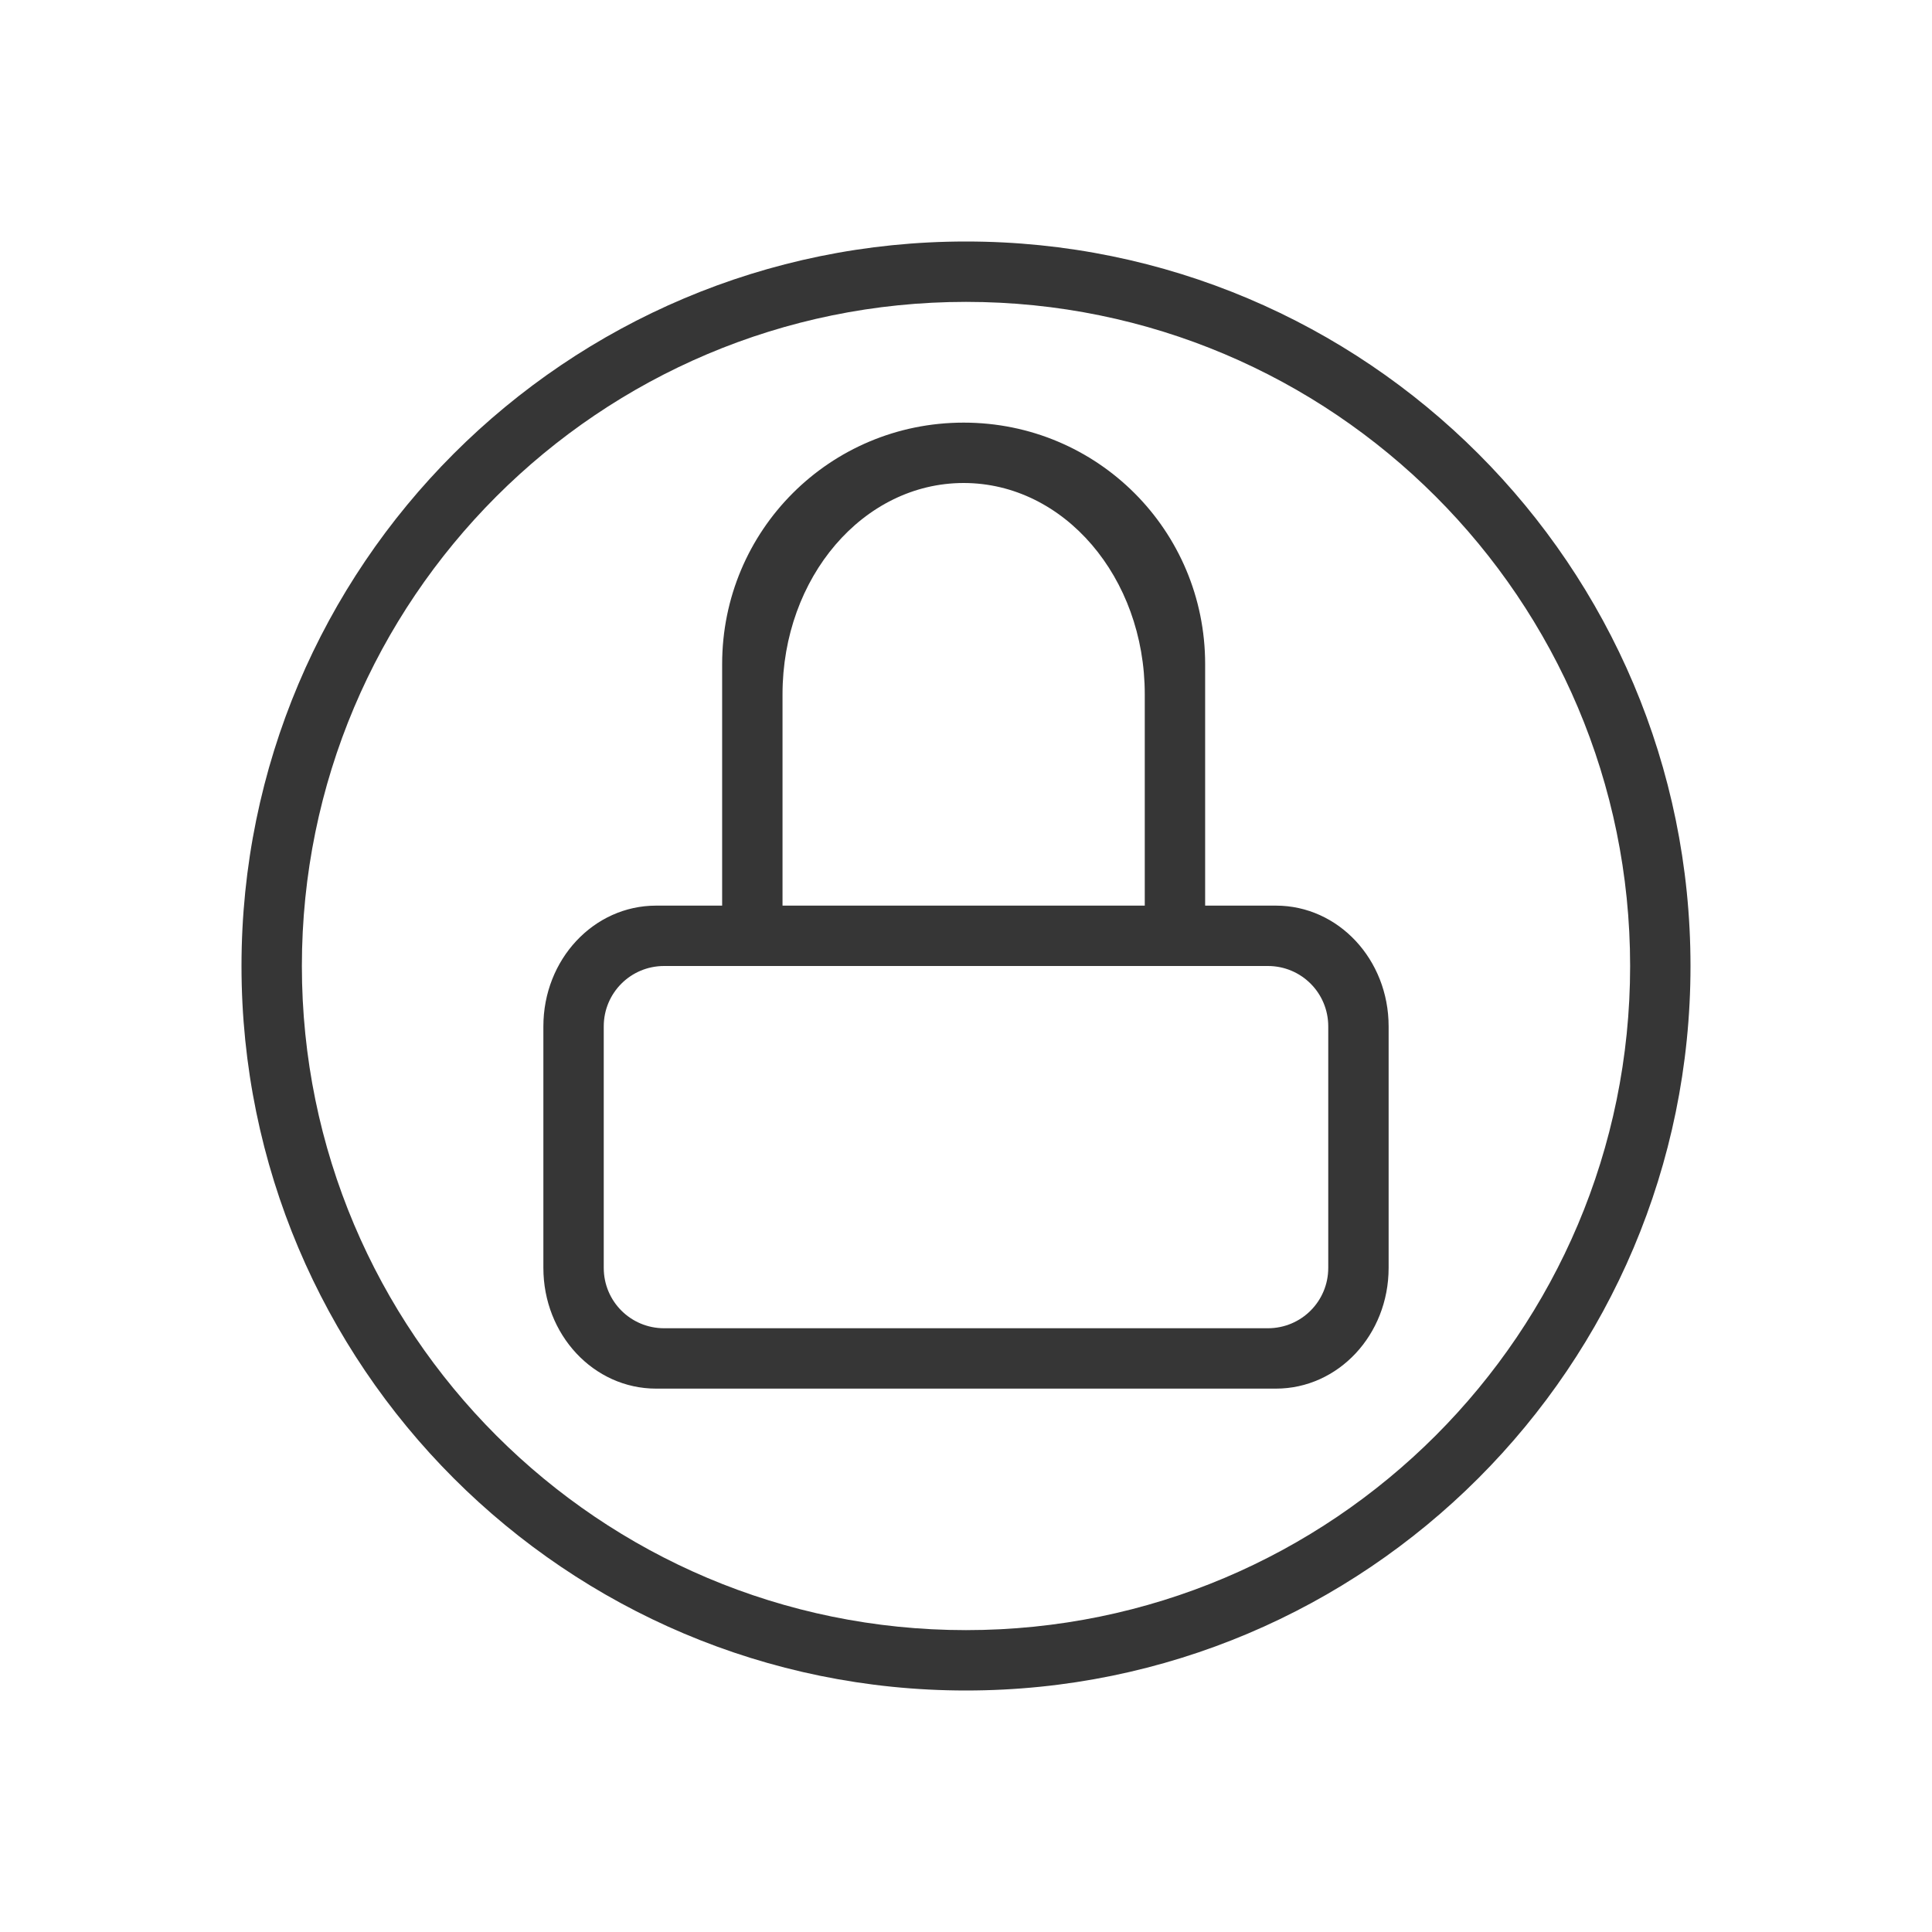
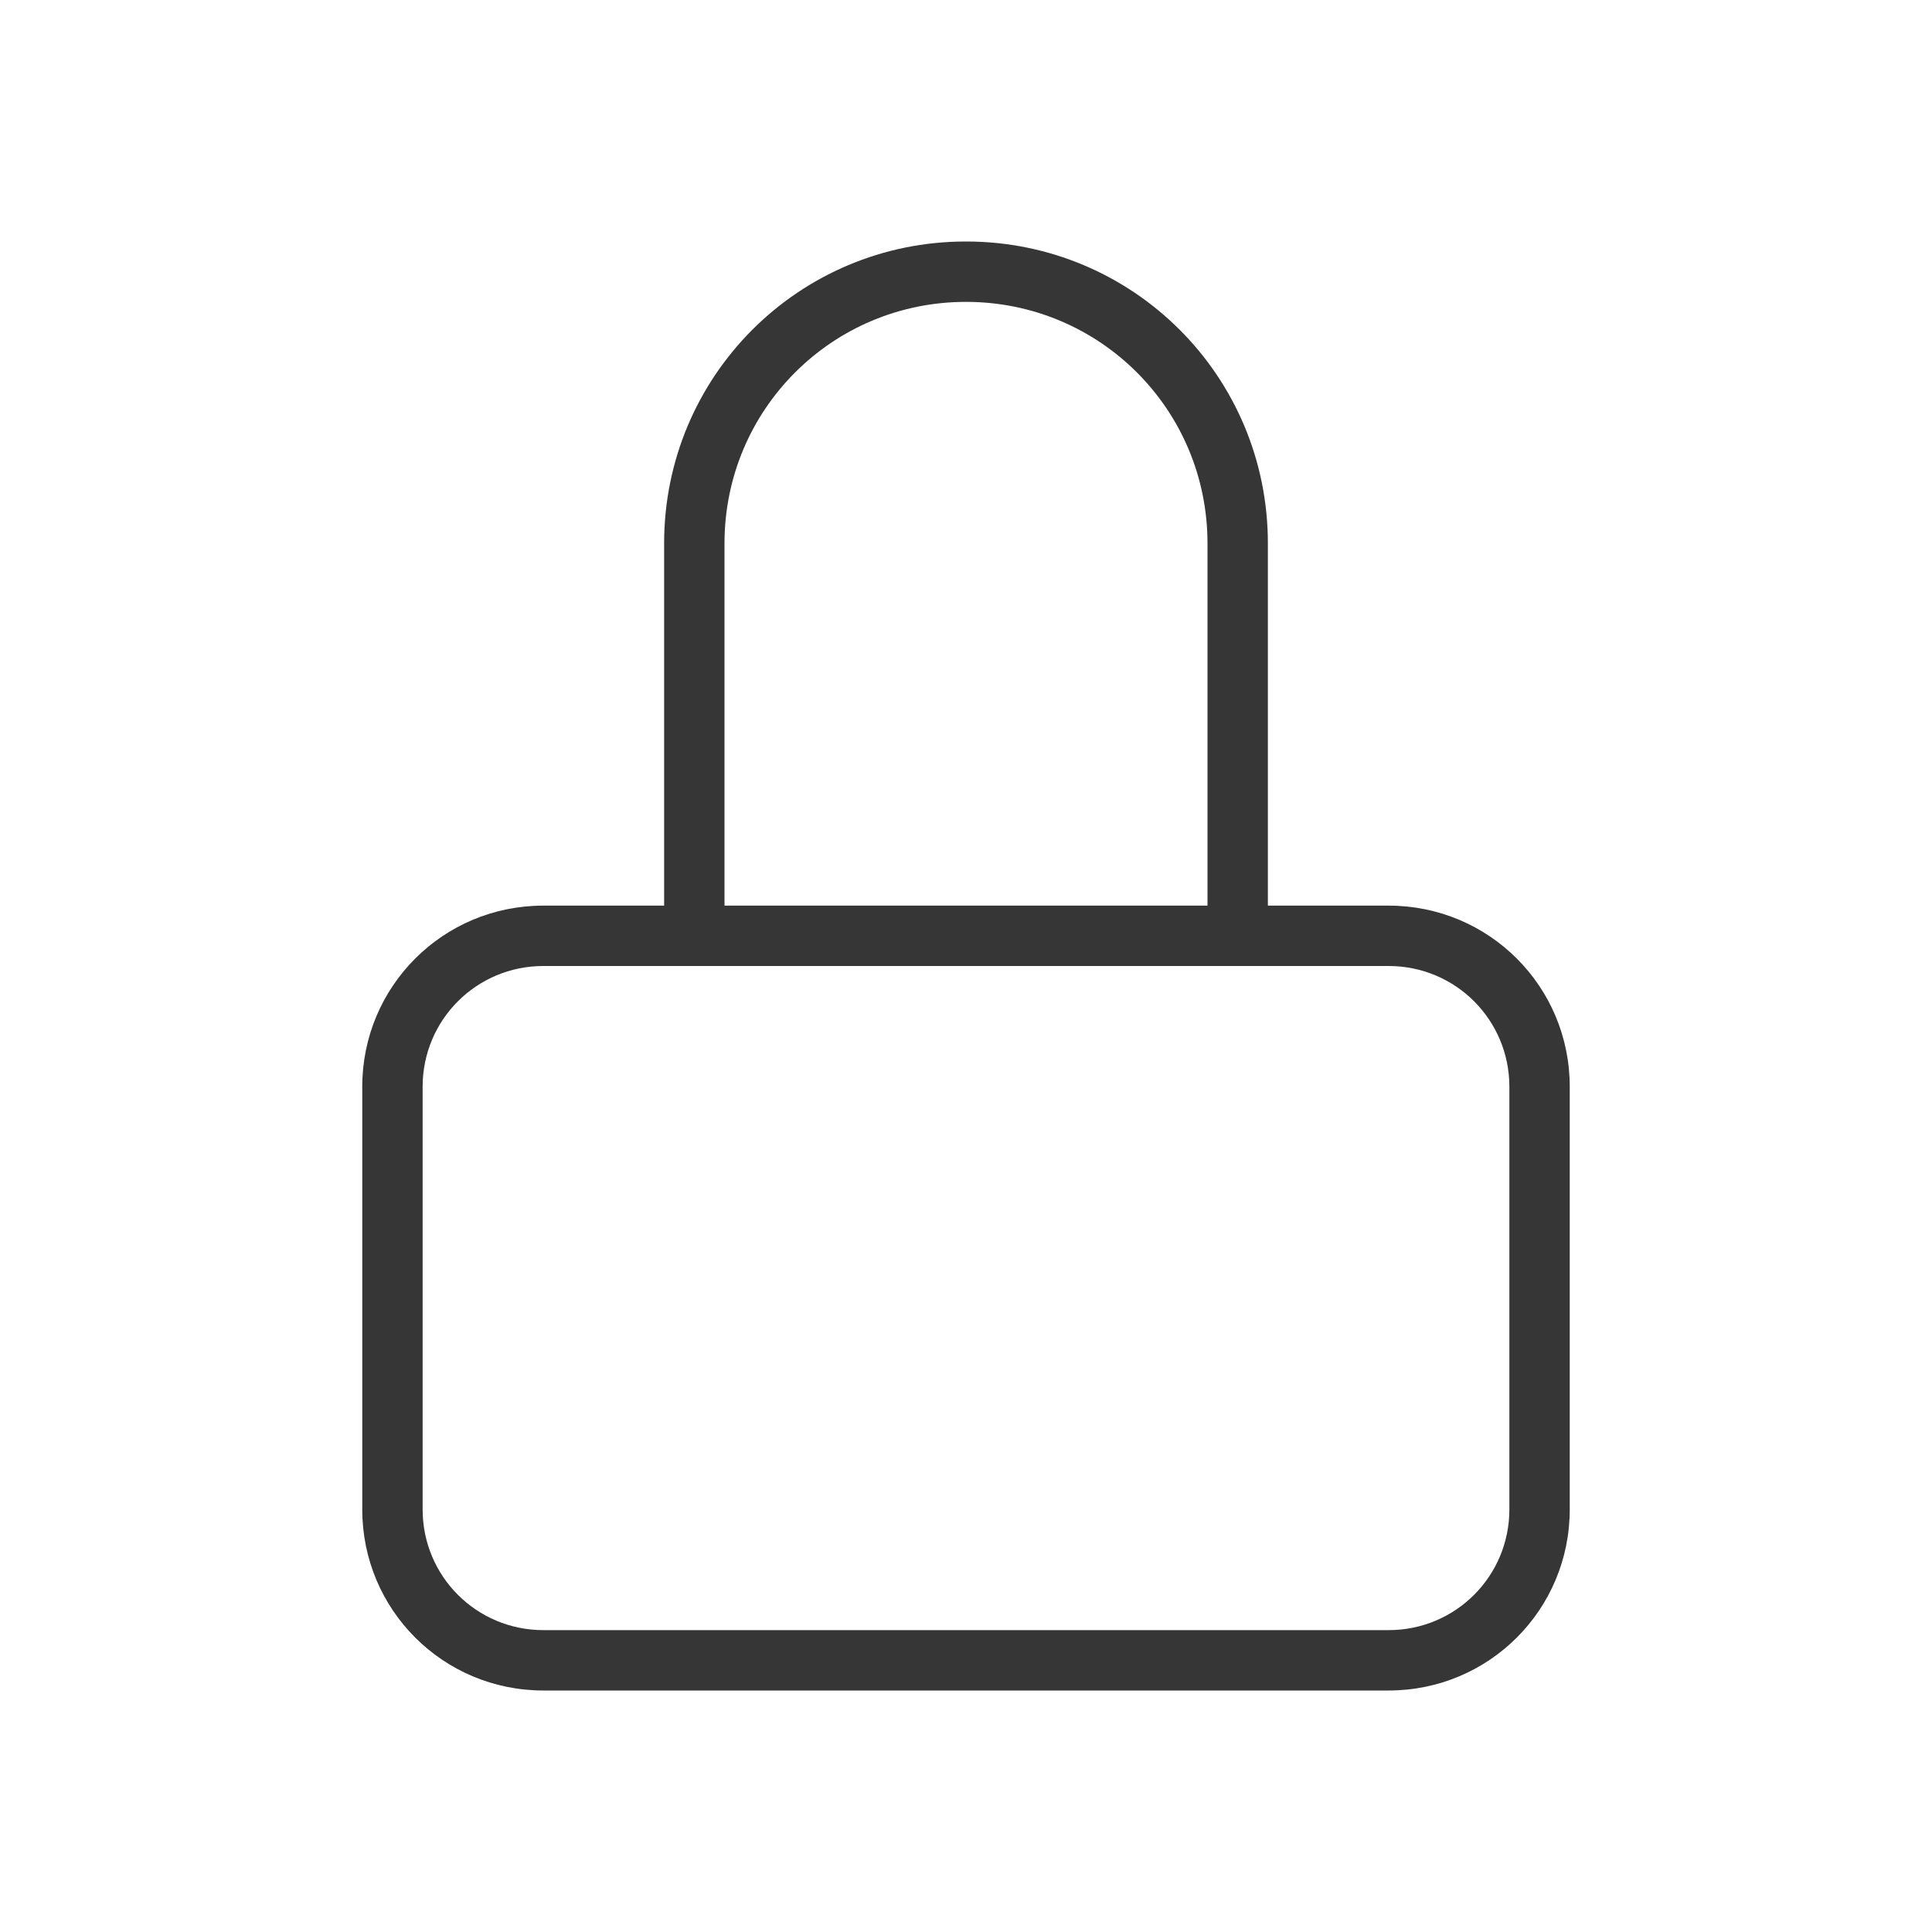
<svg xmlns="http://www.w3.org/2000/svg" version="1.1" viewBox="0 0 32 32">
  <defs>
    <style id="current-color-scheme" type="text/css">.ColorScheme-Text {
        color:#363636;
      }</style>
  </defs>
-   <path class="ColorScheme-Text" d="m16 4c-6.627 0-12 5.373-12 12s5.373 12 12 12 12-5.373 12-12-5.373-12-12-12zm0 1c6.075 0 11 4.925 11 11s-4.925 11-11 11-11-4.925-11-11 4.925-11 11-11zm-0.039 2c-2.216 0-4 1.784-4 4v4h-1.094c-1.034 0-1.867 0.892-1.867 2v4c0 1.108 0.833 2 1.867 2h10.266c1.034 0 1.867-0.892 1.867-2v-4c0-1.108-0.833-2-1.867-2h-1.172v-4c0-2.216-1.784-4-4-4zm0 1c1.662 0 3 1.561 3 3.5v3.5h-6v-3.5c0-1.939 1.338-3.5 3-3.5zm-4.961 8h10c0.554 0 1 0.446 1 1v4c0 0.554-0.446 1-1 1h-10c-0.554 0-1-0.446-1-1v-4c0-0.554 0.446-1 1-1z" fill="currentColor" />
+   <path class="ColorScheme-Text" d="m16 4c-2.77 0-5 2.23-5 5v6h-2c-1.662 0-3 1.338-3 3v7c0 1.662 1.338 3 3 3h14c1.662 0 3-1.338 3-3v-7c0-1.662-1.338-3-3-3h-2v-6c0-2.77-2.23-5-5-5zm0 1c2.216 0 4 1.784 4 4v6h-8v-6c0-2.216 1.784-4 4-4zm-7 11h14c1.108 0 2 0.892 2 2v7c0 1.108-0.892 2-2 2h-14c-1.108 0-2-0.892-2-2v-7c0-1.108 0.892-2 2-2z" fill="currentColor" />
</svg>
